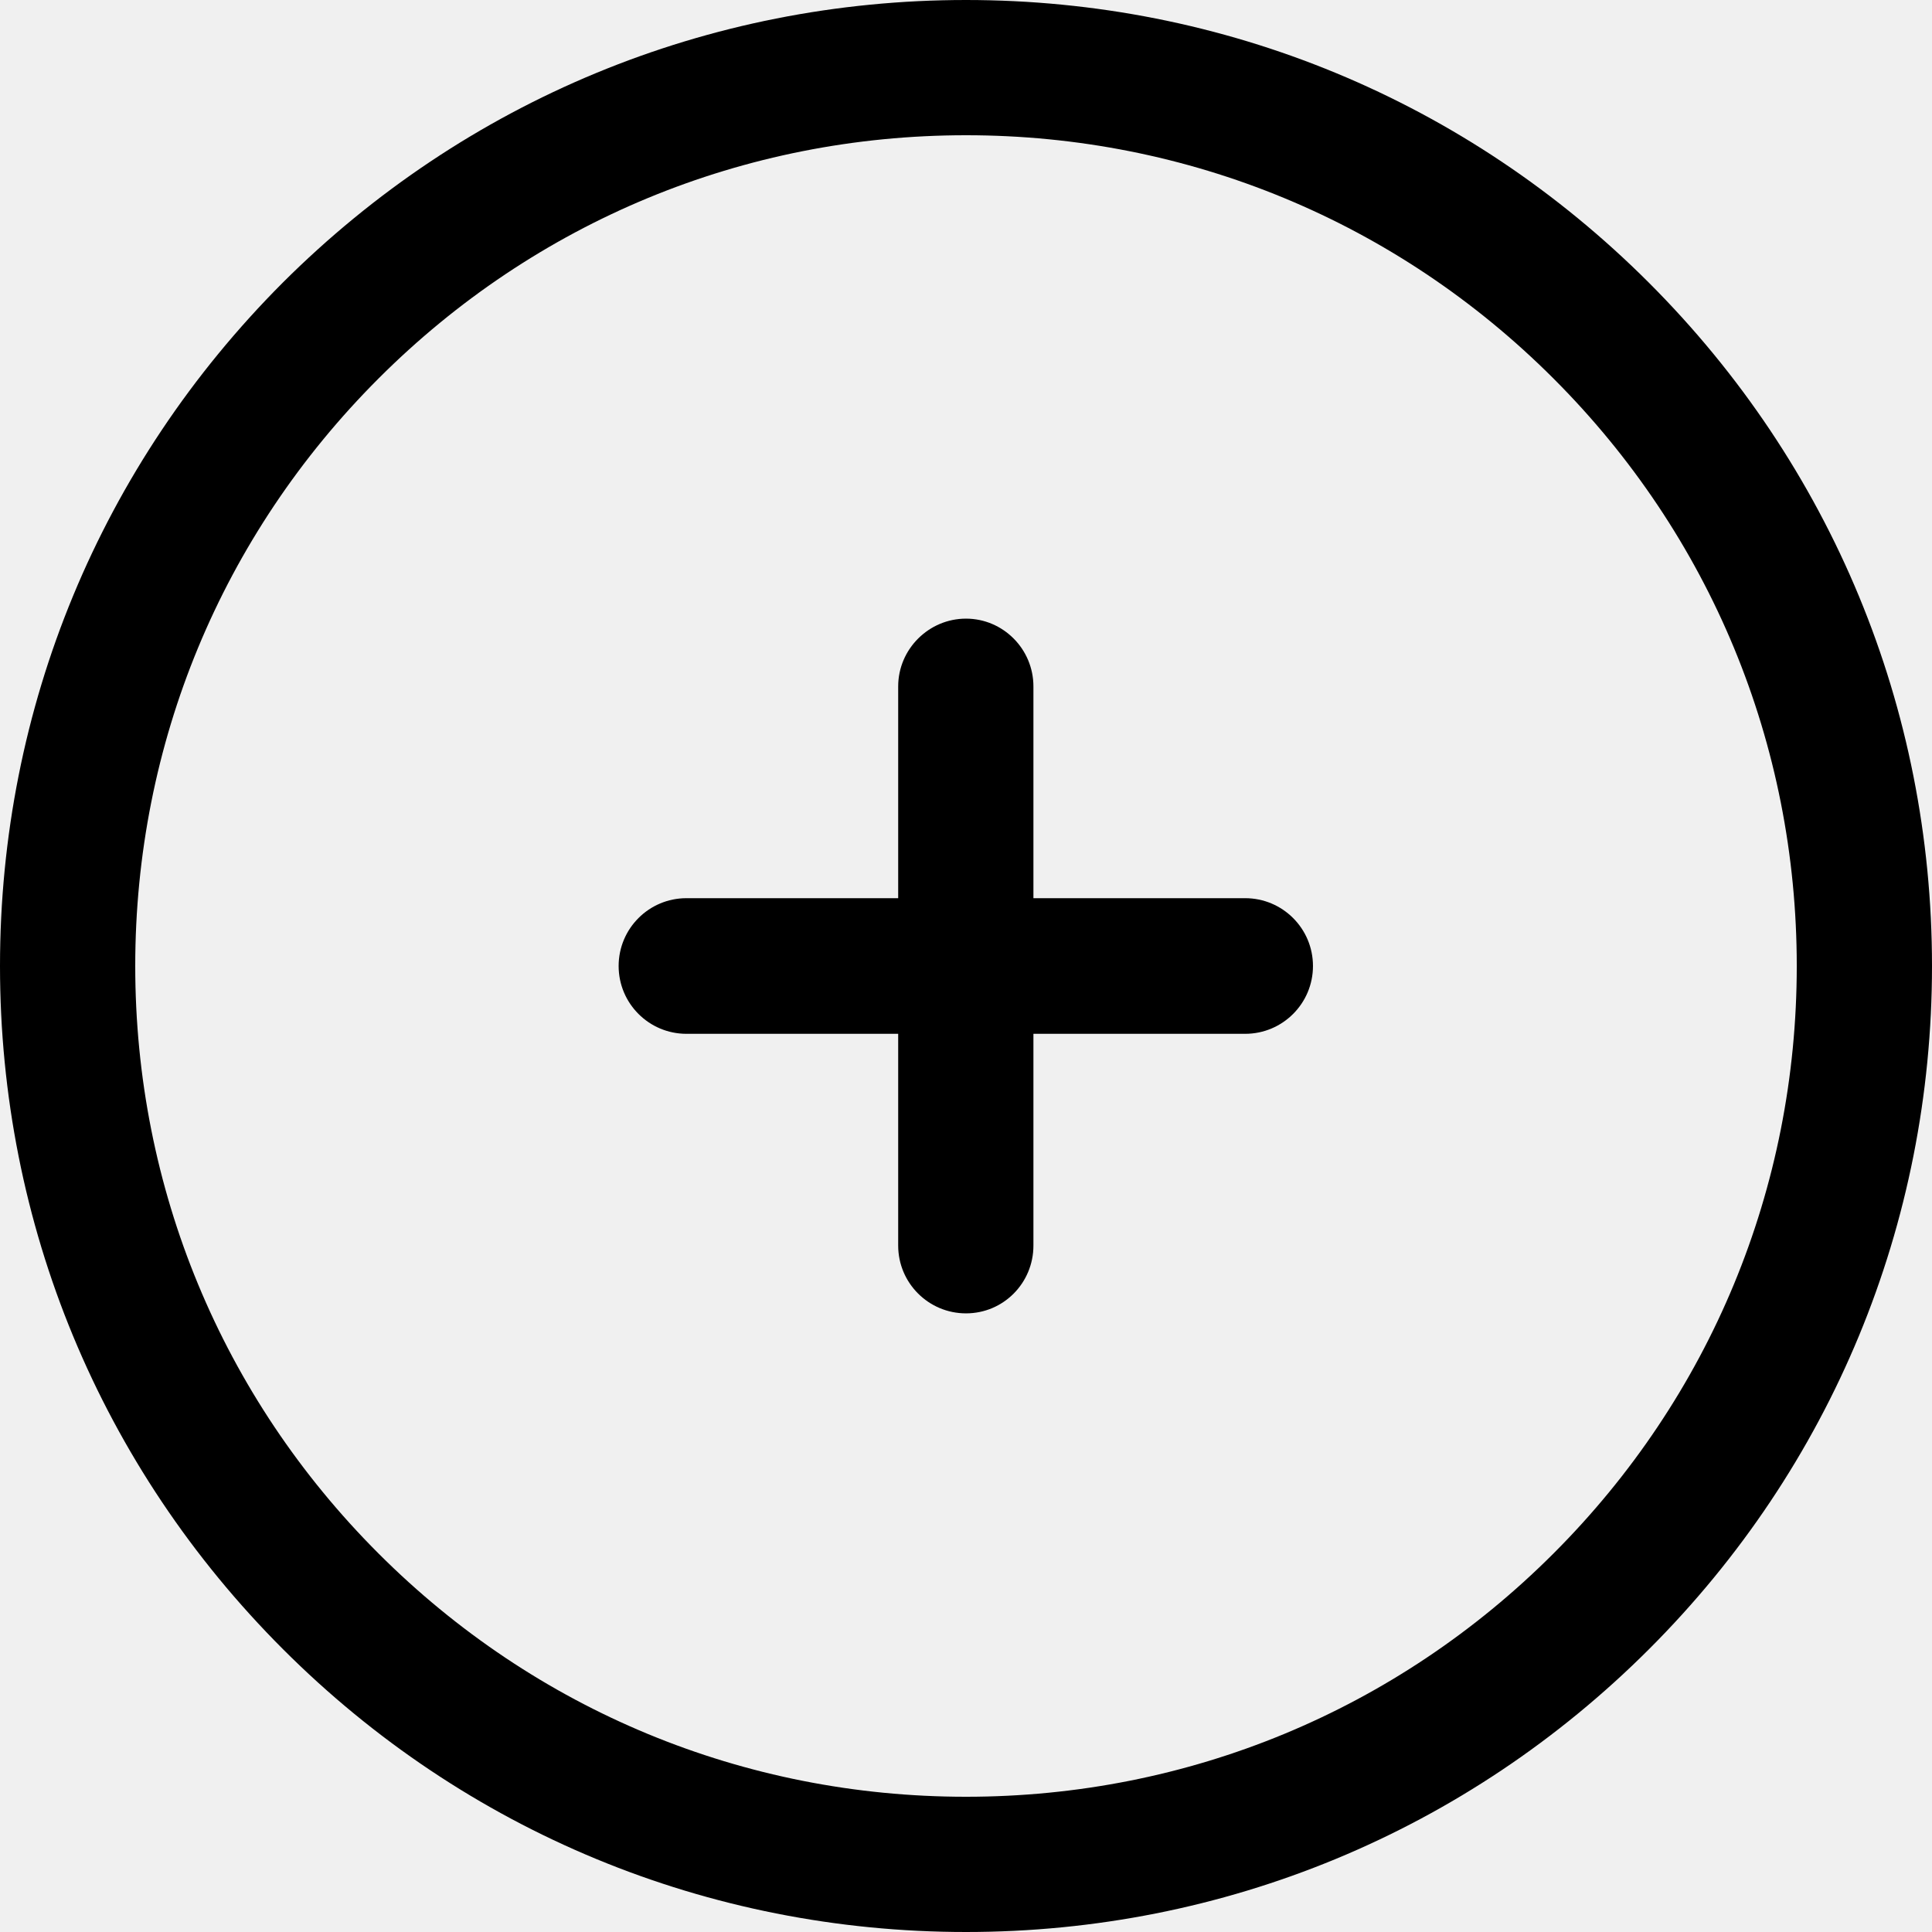
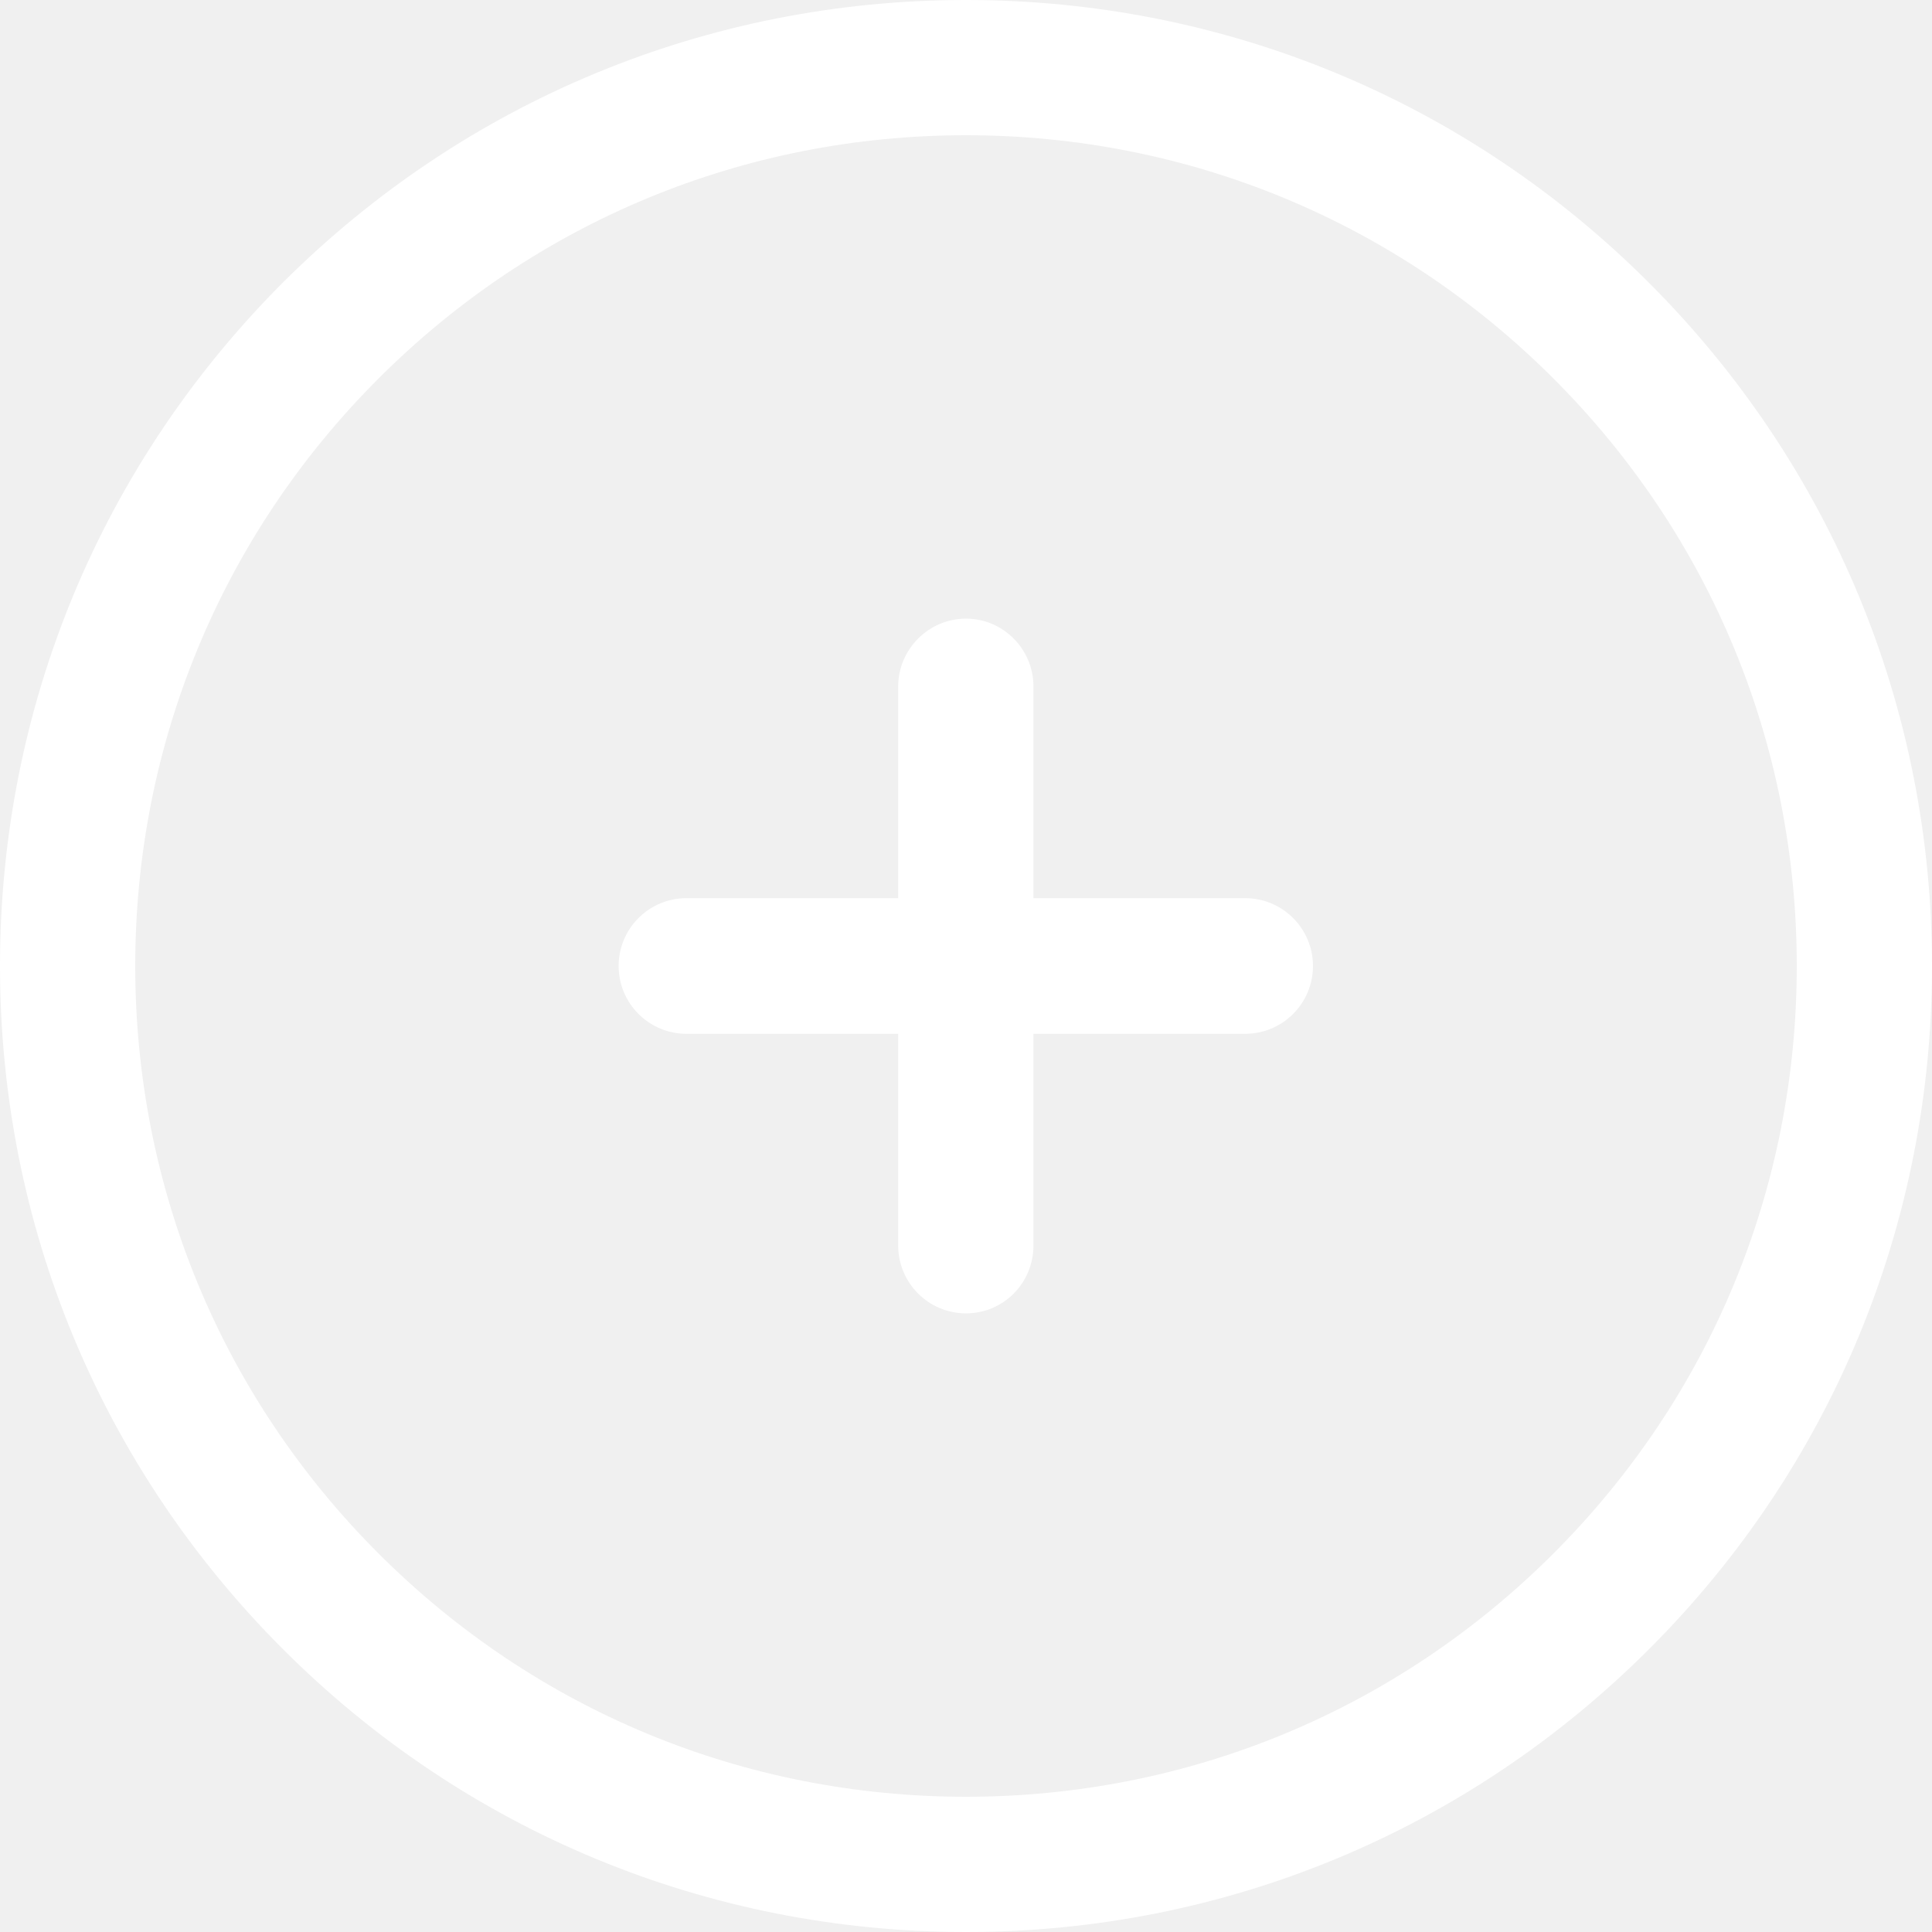
- <svg xmlns="http://www.w3.org/2000/svg" version="1.1" id="Capa_1" x="0px" y="0px" viewBox="0 0 490 490" style="enable-background:new 0 0 490 490;" xml:space="preserve">
-   <g>
-     <g>
-       <g>
-         <path d="M227.8,174.1v53.7h-53.7c-9.5,0-17.2,7.7-17.2,17.2s7.7,17.2,17.2,17.2h53.7v53.7c0,9.5,7.7,17.2,17.2,17.2     s17.1-7.7,17.1-17.2v-53.7h53.7c9.5,0,17.2-7.7,17.2-17.2s-7.7-17.2-17.2-17.2h-53.7v-53.7c0-9.5-7.7-17.2-17.1-17.2     S227.8,164.6,227.8,174.1z" />
-         <path d="M71.7,71.7C25.5,118,0,179.5,0,245s25.5,127,71.8,173.3C118,464.5,179.6,490,245,490s127-25.5,173.3-71.8     C464.5,372,490,310.4,490,245s-25.5-127-71.8-173.3C372,25.5,310.5,0,245,0C179.6,0,118,25.5,71.7,71.7z M455.7,245     c0,56.3-21.9,109.2-61.7,149s-92.7,61.7-149,61.7S135.8,433.8,96,394s-61.7-92.7-61.7-149S56.2,135.8,96,96s92.7-61.7,149-61.7     S354.2,56.2,394,96S455.7,188.7,455.7,245z" />
-       </g>
-     </g>
-     <g>
- 	</g>
-     <g>
- 	</g>
-     <g>
- 	</g>
-     <g>
- 	</g>
-     <g>
- 	</g>
-     <g>
- 	</g>
-     <g>
- 	</g>
-     <g>
- 	</g>
-     <g>
- 	</g>
-     <g>
- 	</g>
-     <g>
- 	</g>
-     <g>
- 	</g>
-     <g>
- 	</g>
-     <g>
- 	</g>
-     <g>
- 	</g>
+ <svg xmlns="http://www.w3.org/2000/svg" width="64" height="64" viewBox="0 0 64 64" fill="none">
+   <g clip-path="url(#clip0_33_112)">
+     <path d="M29.754 22.74V29.753H22.74C21.499 29.753 20.493 30.759 20.493 32C20.493 33.241 21.499 34.246 22.74 34.246H29.754V41.26C29.754 42.501 30.759 43.507 32 43.507C33.241 43.507 34.234 42.501 34.234 41.26V34.246H41.247C42.488 34.246 43.494 33.241 43.494 32C43.494 30.759 42.488 29.753 41.247 29.753H34.234V22.74C34.234 21.499 33.228 20.493 32 20.493C30.772 20.493 29.754 21.499 29.754 22.74Z" fill="white" />
+     <path d="M9.365 9.365C3.331 15.412 0 23.445 0 32C0 40.555 3.331 48.588 9.378 54.635C15.412 60.669 23.458 64 32 64C40.542 64 48.588 60.669 54.635 54.622C60.669 48.588 64 40.542 64 32C64 23.458 60.669 15.412 54.622 9.365C48.588 3.331 40.555 0 32 0C23.458 0 15.412 3.331 9.365 9.365ZM59.52 32C59.52 39.353 56.66 46.263 51.461 51.461C46.263 56.66 39.353 59.52 32 59.52C24.646 59.52 17.737 56.66 12.539 51.461C7.34 46.263 4.48 39.353 4.48 32C4.48 24.646 7.34 17.737 12.539 12.539C17.737 7.34 24.646 4.48 32 4.48C39.353 4.48 46.263 7.34 51.461 12.539C56.66 17.737 59.52 24.646 59.52 32Z" fill="white" />
  </g>
-   <g>
- </g>
-   <g>
- </g>
-   <g>
- </g>
-   <g>
- </g>
-   <g>
- </g>
-   <g>
- </g>
-   <g>
- </g>
-   <g>
- </g>
-   <g>
- </g>
-   <g>
- </g>
-   <g>
- </g>
-   <g>
- </g>
-   <g>
- </g>
-   <g>
- </g>
-   <g>
- </g>
+   <defs>
+     <clipPath id="clip0_33_112">
+       <rect width="64" height="64" fill="white" />
+     </clipPath>
+   </defs>
</svg>
